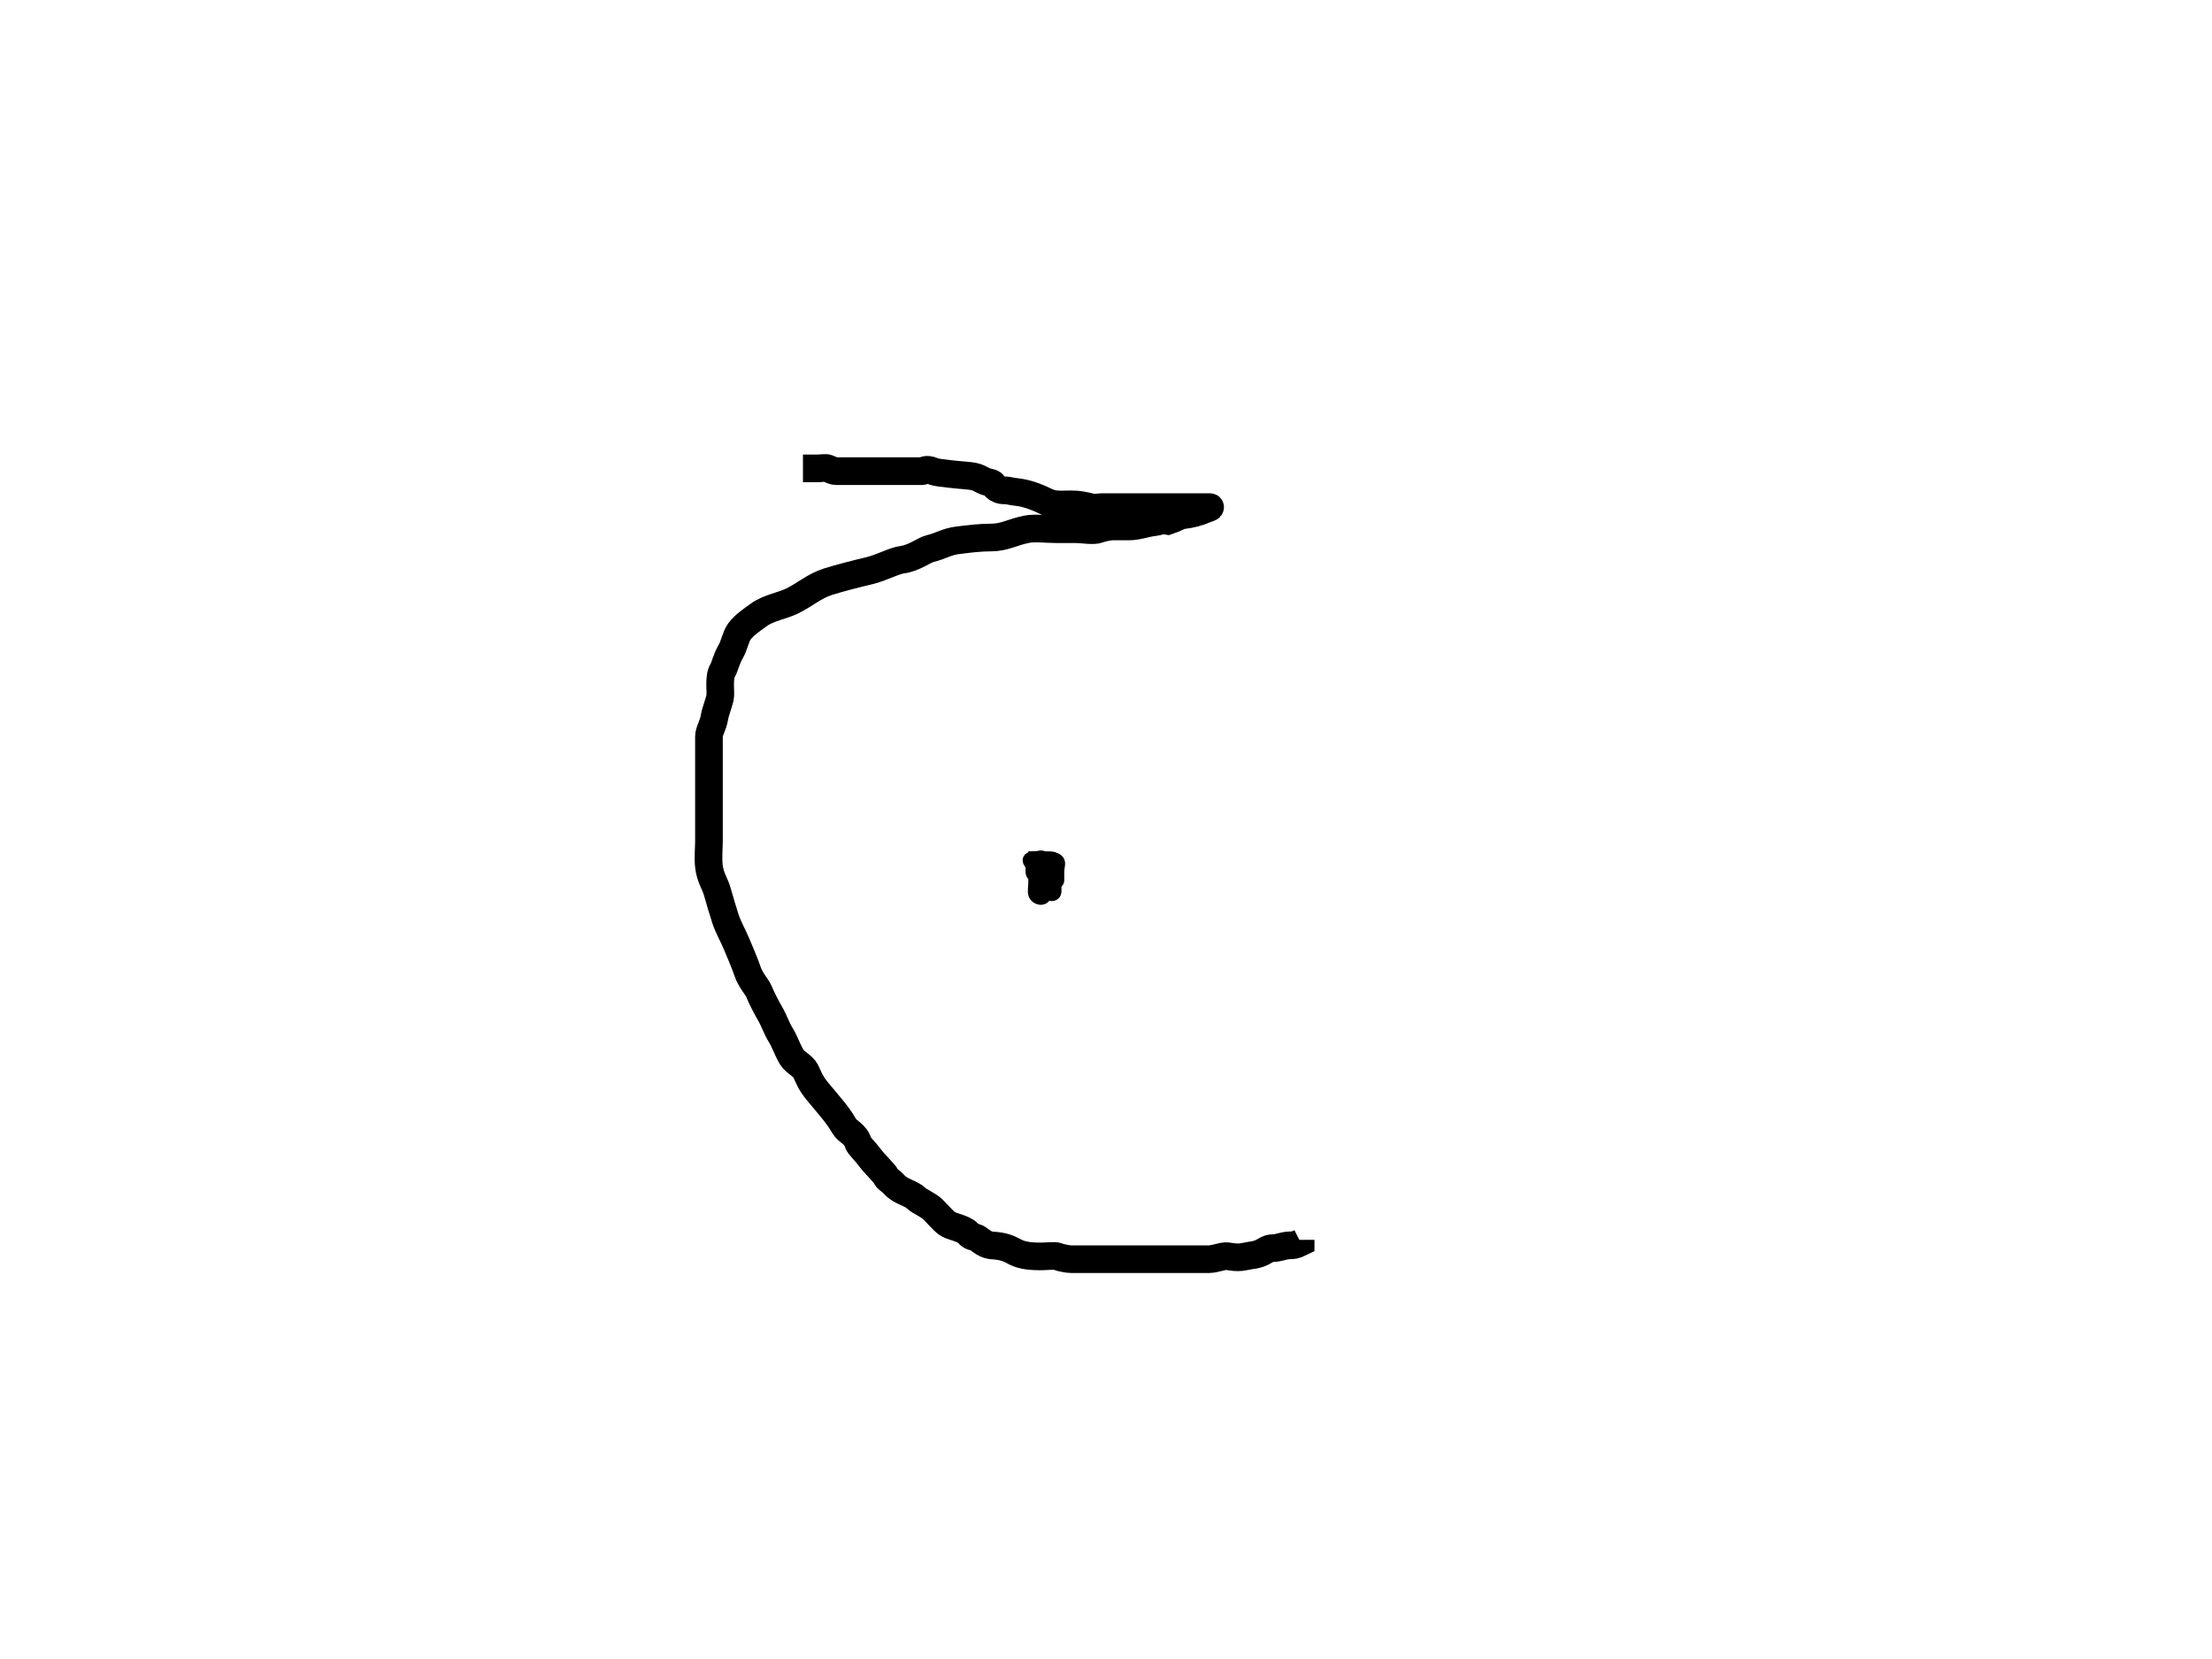
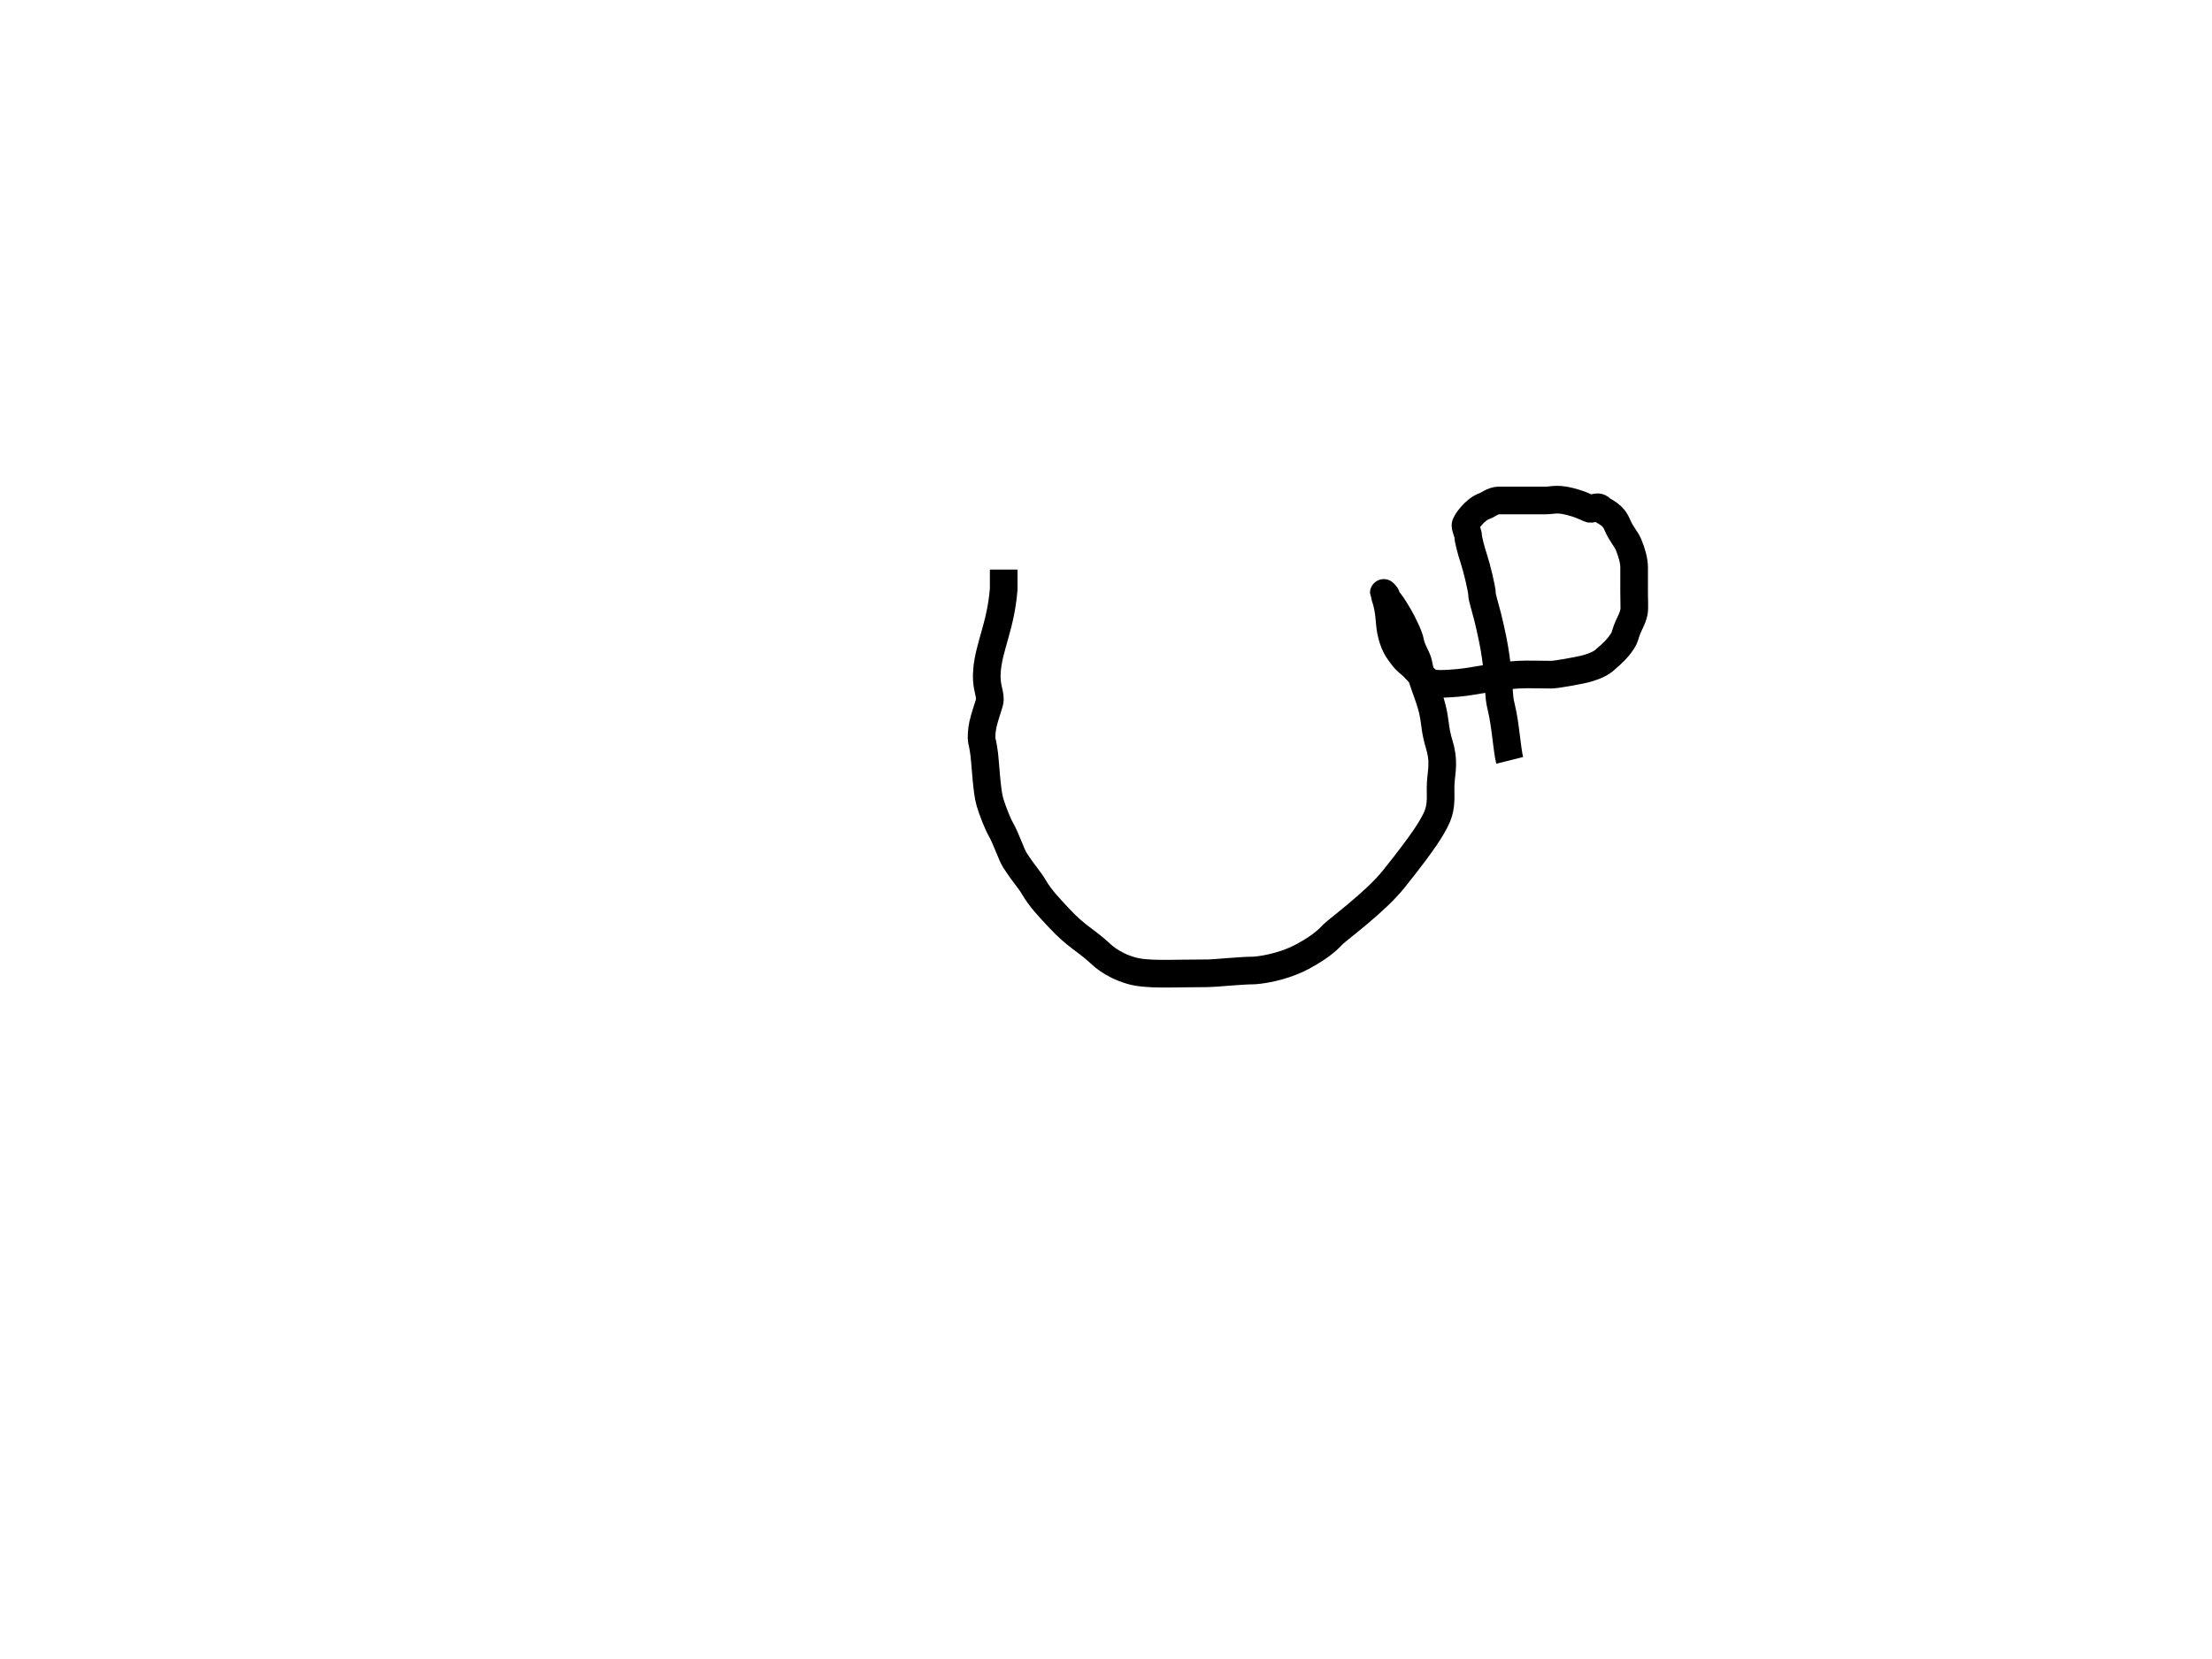
<svg xmlns="http://www.w3.org/2000/svg" width="800" height="600">
  <g>
-     <path stroke-width="10" d="m290.4,169.4c0,0 1,0 2,0c1,0 2,0 3,0c2,0 3.076,-0.383 4,0c1.307,0.541 2,1 3,1c0,0 1,0 2,0c1,0 2,0 3,0c2,0 3,0 5,0c2,0 5,0 9,0c2,0 5,0 8,0c1,0 2,0 4,0c1,0 1.228,-1.148 4,0c1.307,0.541 4.015,0.756 6,1c4.092,0.504 7.053,0.54 9,1c2.176,0.514 2.824,1.486 5,2c0.973,0.23 1.415,0.189 2,1c1.849,2.565 4.027,1.77 5,2c2.176,0.514 4.053,0.54 6,1c2.176,0.514 4.761,1.416 8,3c2.841,1.389 5,1 9,1c3,0 4.824,0.486 7,1c1.946,0.46 3,0 4,0c2,0 3,0 5,0c2,0 4,0 7,0c1,0 2,0 3,0c1,0 1,0 3,0c2,0 4,0 6,0c1,0 3,0 4,0c0,0 1,0 4,0c2,0 6,0 7,0c1,0 -0.693,0.459 -2,1c-1.848,0.765 -3.908,1.496 -8,2c-0.992,0.122 -2,1 -5,2c0,0 -2.076,-0.383 -3,0c-1.307,0.541 -2.08,0.311 -5,1c-2.176,0.514 -4,1 -6,1c-2,0 -4,0 -6,0c-1,0 -3.693,0.459 -5,1c-1.848,0.765 -6,0 -8,0c-2,0 -4,0 -7,0c-4,0 -8.054,-0.567 -11,0c-5.288,1.018 -8,3 -13,3c-4,0 -8.03,0.511 -12,1c-4.092,0.504 -6.107,2.081 -10,3c-2.176,0.514 -5.908,3.496 -10,4c-2.978,0.367 -7.647,2.973 -12,4c-3.893,0.919 -11.077,2.731 -15,4c-5.124,1.657 -8.485,4.851 -13,7c-3.723,1.772 -8.372,2.385 -12,5c-2.295,1.654 -5.346,3.705 -7,6c-1.307,1.814 -1.878,5.066 -3,7c-1.81,3.118 -2.256,5.797 -3,7c-1.663,2.69 -0.54,8.053 -1,10c-0.514,2.176 -1.68,5.026 -2,7c-0.507,3.121 -2,5 -2,7c0,2 0,4 0,6c0,2 0,7 0,9c0,3 0,6 0,9c0,2 0,4 0,7c0,3 0,5 0,7c0,2 -0.367,6.022 0,9c0.504,4.092 2.116,5.964 3,9c1.153,3.959 2,7 3,10c1,3 2.79,6.078 4,9c0.856,2.066 3,7 4,10c1,3 3.459,5.693 4,7c1.148,2.772 2.878,6.066 4,8c1.81,3.118 2.337,5.31 4,8c1.487,2.406 2.423,5.448 4,8c1.176,1.902 4,3 5,5c1,2 1.42,3.784 4,7c1.399,1.744 2.714,3.212 5,6c1.793,2.187 3.19,3.882 5,7c1.122,1.934 3.955,2.549 5,6c0.29,0.957 2.693,3.186 4,5c1.654,2.295 5.617,6.076 6,7c0.541,1.307 1.52,1.324 3,3c2.386,2.703 6,3 8,5c1,1 4.419,2.419 6,4c1.581,1.581 3.853,4.173 5,5c1.814,1.307 4.31,1.337 7,3c1.203,0.744 0.824,1.486 3,2c1.946,0.46 2.879,2.493 6,3c0.987,0.16 4.412,-0.031 8,2c2.461,1.394 5,2 10,2c2,0 5.076,-0.383 6,0c1.307,0.541 4,1 5,1c3,0 6,0 9,0c2,0 7,0 10,0c3,0 5,0 8,0c3,0 6,0 8,0c3,0 7,0 8,0c2,0 5,0 7,0c1,0 2.824,-0.486 5,-1c1.946,-0.46 4.107,0.919 8,0c2.176,-0.514 4.31,-0.337 7,-2c1.203,-0.744 2,-1 3,-1c2,0 4,-1 6,-1c1,0 2,0 4,-1l0,-1" id="svg_9" stroke="#000" fill="none" />
-     <path stroke-width="5" d="m374.4,312.4c0,0 -0.707,-0.293 0,-1c0.707,-0.707 1,-1 2,-1c1,0 1.293,0.293 2,1c0.707,0.707 0,2 0,3c0,0 0,1 0,2c0,1 0,2 -1,2c-1,0 -2,0 -2,-1c0,-1 0,-2 0,-3c0,-1 1,-3 0,-3c-1,0 0,2 -1,2c0,0 -1.459,-0.693 -2,-2c-0.383,-0.924 1,-1 2,-1c0,0 4,0 5,0c1,0 2.293,0.293 3,1c0.707,0.707 0,2 0,4c0,1 0,2 0,3c0,0 0,1 -2,1c-1,0 -2.076,-0.617 -3,-1c-1.307,-0.541 -2.293,-1.293 -3,-2c-0.707,-0.707 0,-1 0,-2c0,0 0,-1 0,-1c1,0 2,1 3,1c0,0 0,1 0,2c0,2 0,3 0,4c0,2 0.707,3.293 0,4c-0.707,0.707 -2.459,0.307 -3,-1c-0.383,-0.924 0,-3 0,-4c0,-1 0,-1 0,-2c0,-1 1,-1 1,-2c0,-1 1,-1 2,-1c1,0 1,1 1,1c1,0 0.293,1.293 1,2c0.707,0.707 1,1 1,1c0,1 -1.293,1.707 -2,1c-0.707,-0.707 -1.459,-0.693 -2,-2c-0.383,-0.924 0,-2 0,-3c0,0 -0.707,-1.293 0,-2c0.707,-0.707 2,0 2,0c1,0 0.293,1.293 1,2c0.707,0.707 1,0 1,1c0,1 0,2 0,3c0,0 0,1 0,2c0,1 -0.293,1.293 -1,2c-0.707,0.707 -1,0 -1,0c-1,0 -2,-2 -2,-3c0,-1 0,-1 0,-3c0,-1 0,-2 0,-2c0,-1 0,-2 1,-2c1,0 0.293,0.293 1,1c0.707,0.707 1.293,0.293 2,1c0.707,0.707 1,1 1,2c0,1 0,2 0,3c0,1 0,2 0,3c0,0 0,1 -1,1c-1,0 -2,-1 -2,-1c0,-1 0,-2 0,-3c0,-1 0,-1 0,-2c0,-1 0,-2 0,-3c0,-1 0,-2 0,-3c0,-1 0,-1 1,-1c1,0 2,0 2,1c0,1 0,2 0,3c0,1 0,2 0,3c0,1 0.707,1.293 0,2c-0.707,0.707 -2,0 -3,0c0,0 -0.693,-0.459 -2,-1c-0.924,-0.383 -2,0 -2,0c0,-1 0,-2 0,-4c0,0 0,-2 0,-3c0,-1 0,-1 0,-1c1,0 2.293,-0.707 3,0c0.707,0.707 1,1 1,2c0,0 0,1 0,2c0,1 0,2 0,3c0,1 0,1 0,2c0,2 0,3 0,3c0,0 -1.076,0.383 -2,0c-1.307,-0.541 -2,-2 -2,-3c0,-1 0,-1 0,-2c0,-1 -1,-1 -1,-2c0,-1 0,-1 0,-3l0,-1" id="svg_10" stroke="#000" fill="none" />
+     <path id="svg_81" d="m483,360" opacity="NaN" stroke-width="10" stroke="#000" fill="none" />
+     <path d="m546,275c-1,-4 -1.534,-13.097 -3,-19c-0.762,-3.069 -0.716,-4.01 -1,-8c-0.501,-7.053 -1.067,-13.193 -4,-25c-0.762,-3.069 -2,-7 -2,-8c0,-2 -2,-10 -3,-13c-1,-3 -2,-7 -2,-8c0,-1 -1,-3 -1,-4c0,-1 3.549,-5.955 7,-7c0.957,-0.29 3,-2 5,-2c1,0 2,0 4,0c3,0 4,0 5,0c5,0 7,0 8,0c3,0 4.251,-1.108 11,1c2.134,0.667 3.693,1.459 5,2c0.924,0.383 2.586,-1.414 4,0c0.707,0.707 1.186,0.693 3,2c1.147,0.827 2.144,1.934 3,4c1.21,2.922 3.144,4.934 4,7c1.21,2.922 2,6 2,8c0,5 0,7 0,9c0,4 0.16,6.013 0,7c-0.507,3.121 -1.955,4.549 -3,8c-0.58,1.914 -0.693,2.186 -2,4c-0.827,1.147 -2.161,2.796 -6,6c-1.717,1.433 -5.054,2.541 -7,3c-2.176,0.514 -10,2 -12,2c-3,0 -9.006,-0.186 -12,0c-8.047,0.501 -15.938,2.498 -22,3c-6.976,0.577 -9.324,0.48 -11,-1c-2.703,-2.386 -3,-3 -5,-5c-1,-1 -2.346,-1.705 -4,-4c-1.307,-1.814 -2.982,-3.712 -4,-9c-0.567,-2.946 -0.345,-7.177 -2,-12c-0.726,-2.115 -0.707,-1.707 0,-1c0.707,0.707 0.293,1.293 1,2c0.707,0.707 2.19,2.882 4,6c1.122,1.934 3.68,7.026 4,9c0.507,3.121 2.68,6.026 3,8c0.507,3.121 1.912,7.031 3,10c1.852,5.057 2.496,7.908 3,12c0.611,4.963 1.486,6.824 2,9c1.379,5.84 0,9 0,14c0,4 0.406,7.504 -2,12c-1.335,2.494 -3.365,6.487 -15,21c-6.649,8.294 -20,18 -22,20c-1,1 -3.408,3.955 -11,8c-7.541,4.017 -16,5 -18,5c-4,0 -14,1 -16,1c-14,0 -22.163,0.71 -28,-1c-7.309,-2.141 -10.946,-6.057 -12,-7c-4.771,-4.27 -7.697,-5.272 -14,-12c-3.419,-3.649 -6.755,-7.132 -9,-11c-1.81,-3.118 -3.549,-4.606 -7,-10c-1.205,-1.884 -3.19,-7.882 -5,-11c-1.122,-1.934 -3.116,-6.964 -4,-10c-1.153,-3.959 -1.633,-14.022 -2,-17c-0.504,-4.092 -1,-5 -1,-6c0,-2 0.116,-3.964 1,-7c1.153,-3.959 2,-6 2,-7c0,-3 -1.588,-4.946 -1,-11c0.826,-8.504 5,-16 6,-29l0,-5l0,-2" id="svg_85" stroke-width="10" stroke="#000" fill="none" />
  </g>
</svg>
